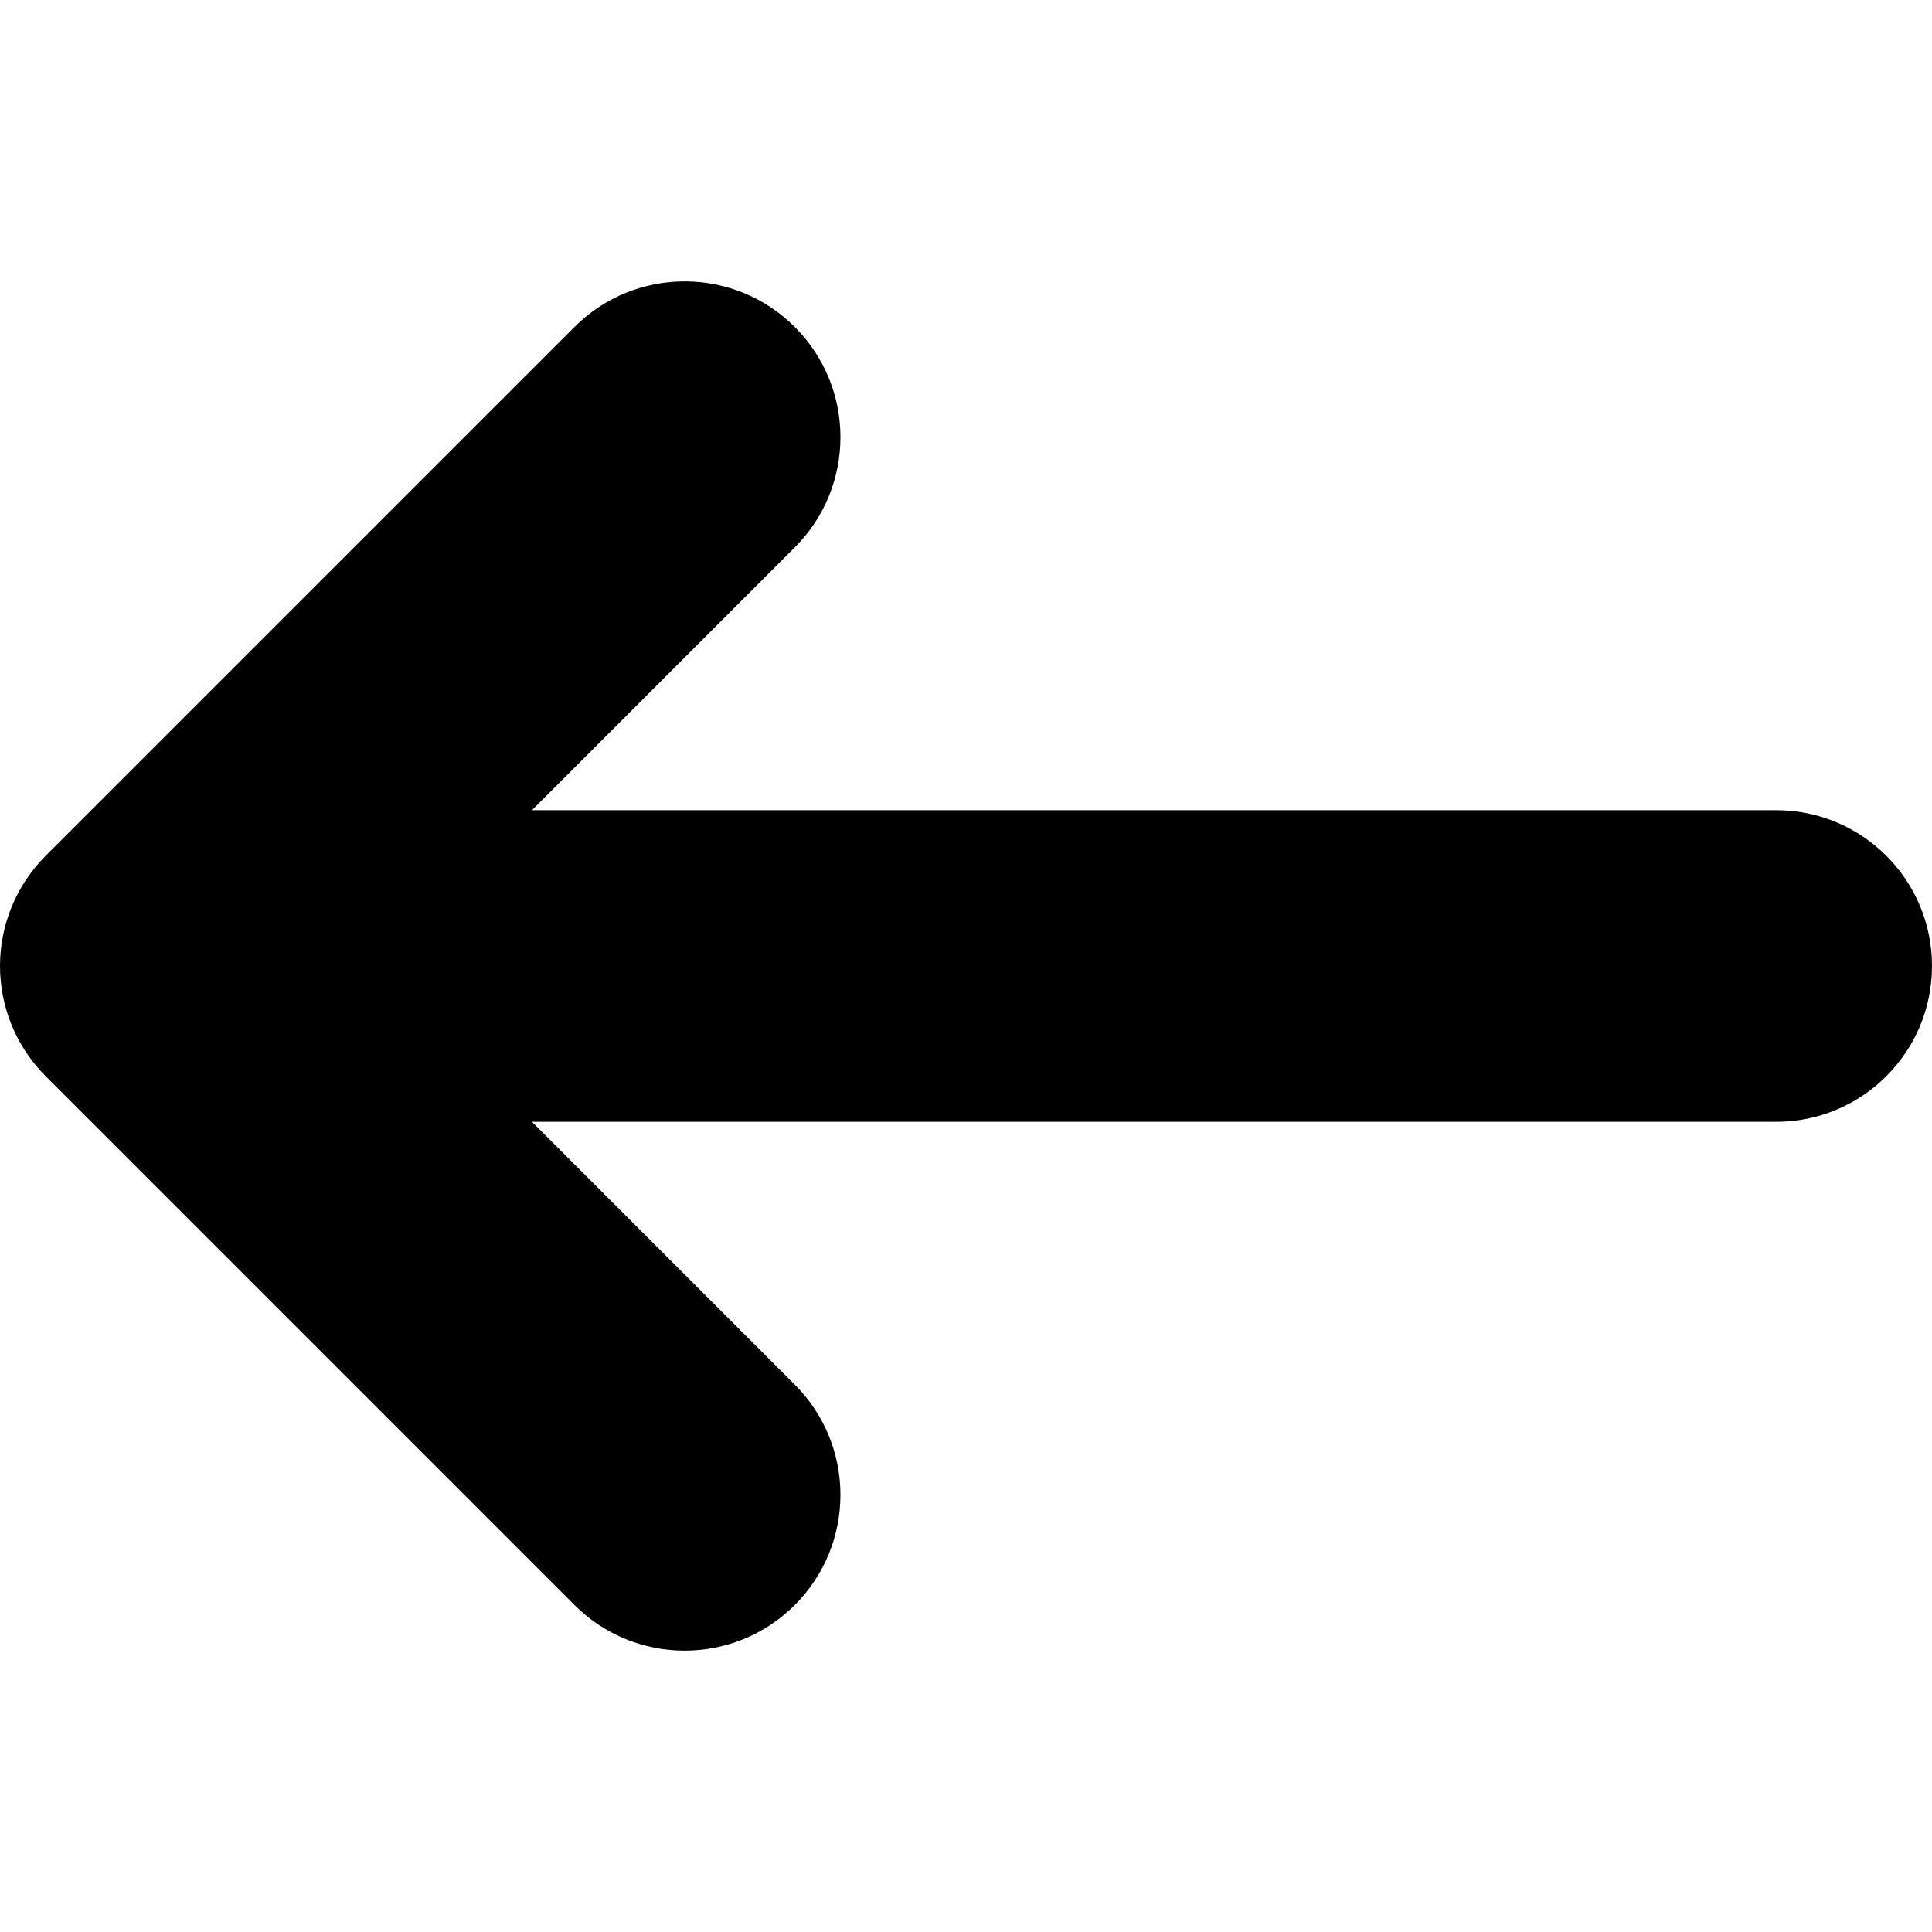
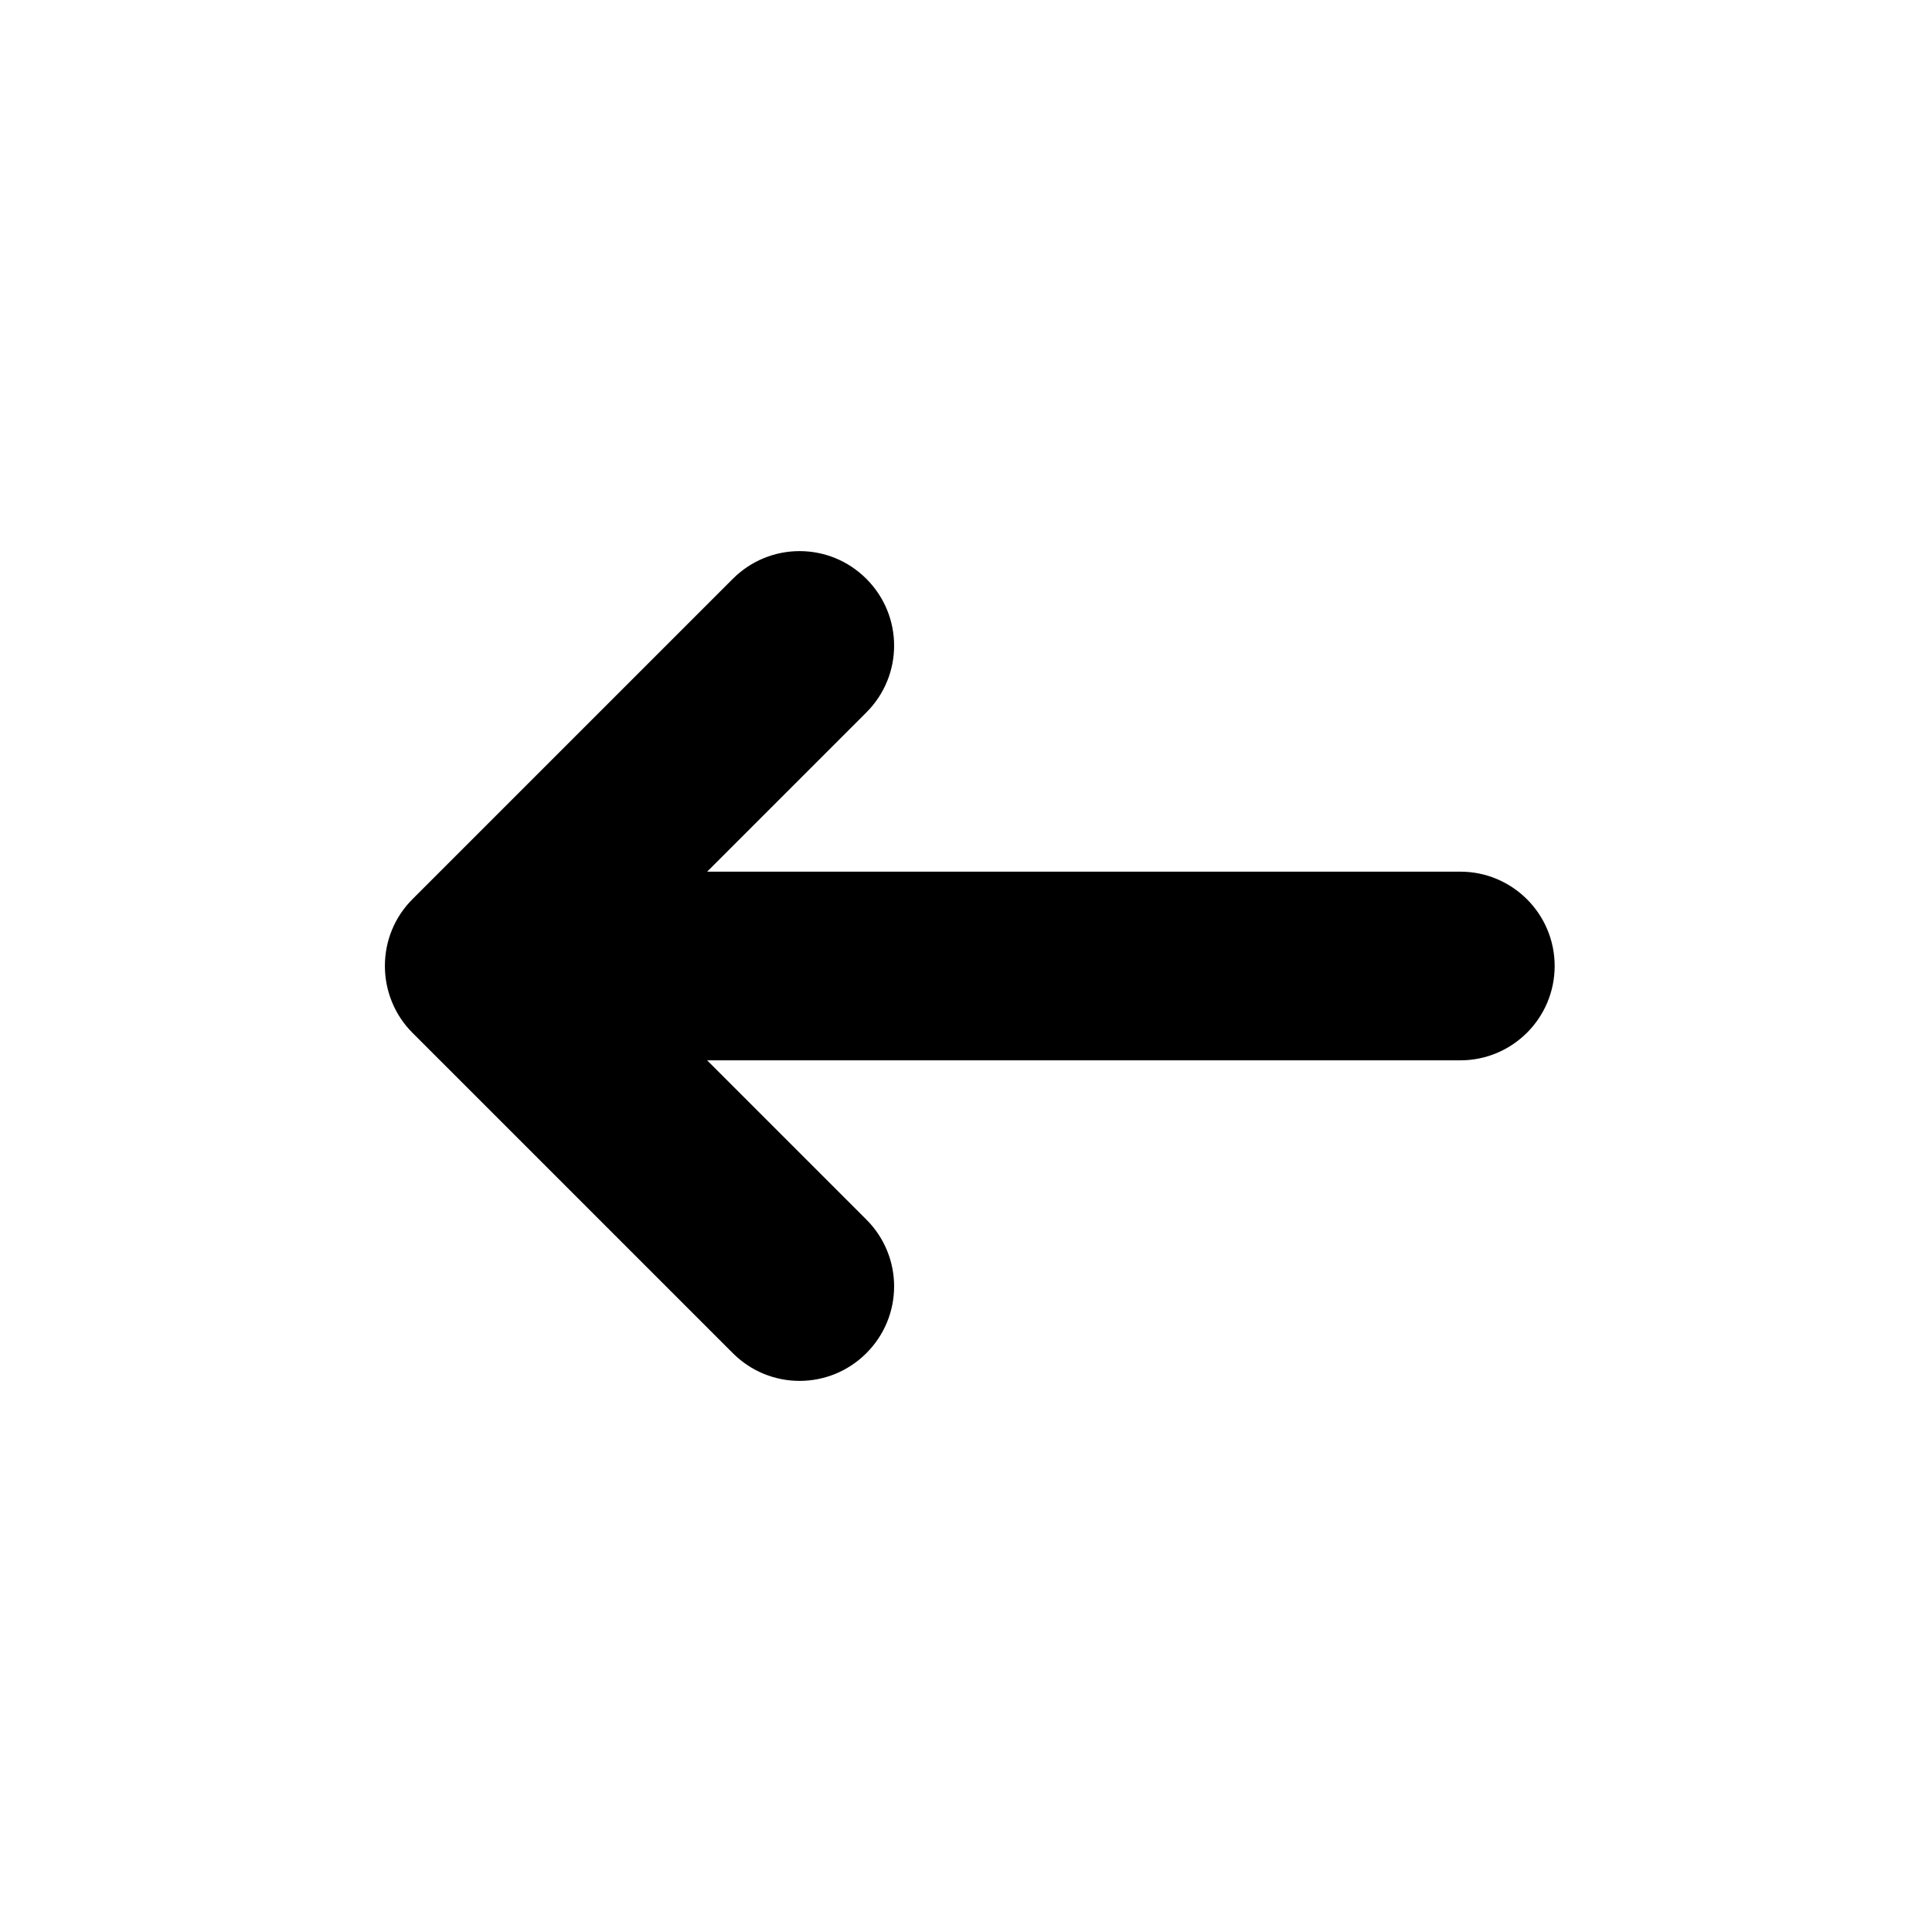
- <svg xmlns="http://www.w3.org/2000/svg" version="1.1" id="Layer_1" x="0px" y="0px" viewBox="0 0 310 310" style="enable-background:new 0 0 310 310;" xml:space="preserve">
-   <path d="M285,130H85.356l42.175-42.175c9.763-9.763,9.763-25.592,0-35.355c-9.763-9.763-25.592-9.762-35.355,0L7.322,137.322  C2.634,142.011,0,148.37,0,155v0c0,6.63,2.634,12.989,7.322,17.678l84.853,84.853c9.763,9.762,25.592,9.763,35.355,0  c9.763-9.763,9.763-25.592,0-35.355L85.356,180H285c13.807,0,25-11.193,25-25v0C310,141.193,298.807,130,285,130z" />
-   <g>
- </g>
-   <g>
- </g>
-   <g>
- </g>
-   <g>
- </g>
-   <g>
- </g>
-   <g>
- </g>
-   <g>
- </g>
-   <g>
- </g>
-   <g>
- </g>
-   <g>
- </g>
-   <g>
- </g>
-   <g>
- </g>
-   <g>
- </g>
-   <g>
- </g>
-   <g>
- </g>
+ <svg xmlns="http://www.w3.org/2000/svg" version="1.1" id="Layer_1" x="0px" y="0px" viewBox="-49 141 512 512" style="enable-background:new -49 141 512 512;" xml:space="preserve">
+   <path d="M338,372H138.4l42.2-42.2c9.8-9.8,9.8-25.6,0-35.4s-25.6-9.8-35.4,0l-84.9,84.9c-4.7,4.7-7.3,11-7.3,17.7l0,0  c0,6.6,2.6,13,7.3,17.7l84.9,84.9c9.8,9.8,25.6,9.8,35.4,0s9.8-25.6,0-35.4L138.4,422H338c13.8,0,25-11.2,25-25l0,0  C363,383.2,351.8,372,338,372z" />
</svg>
